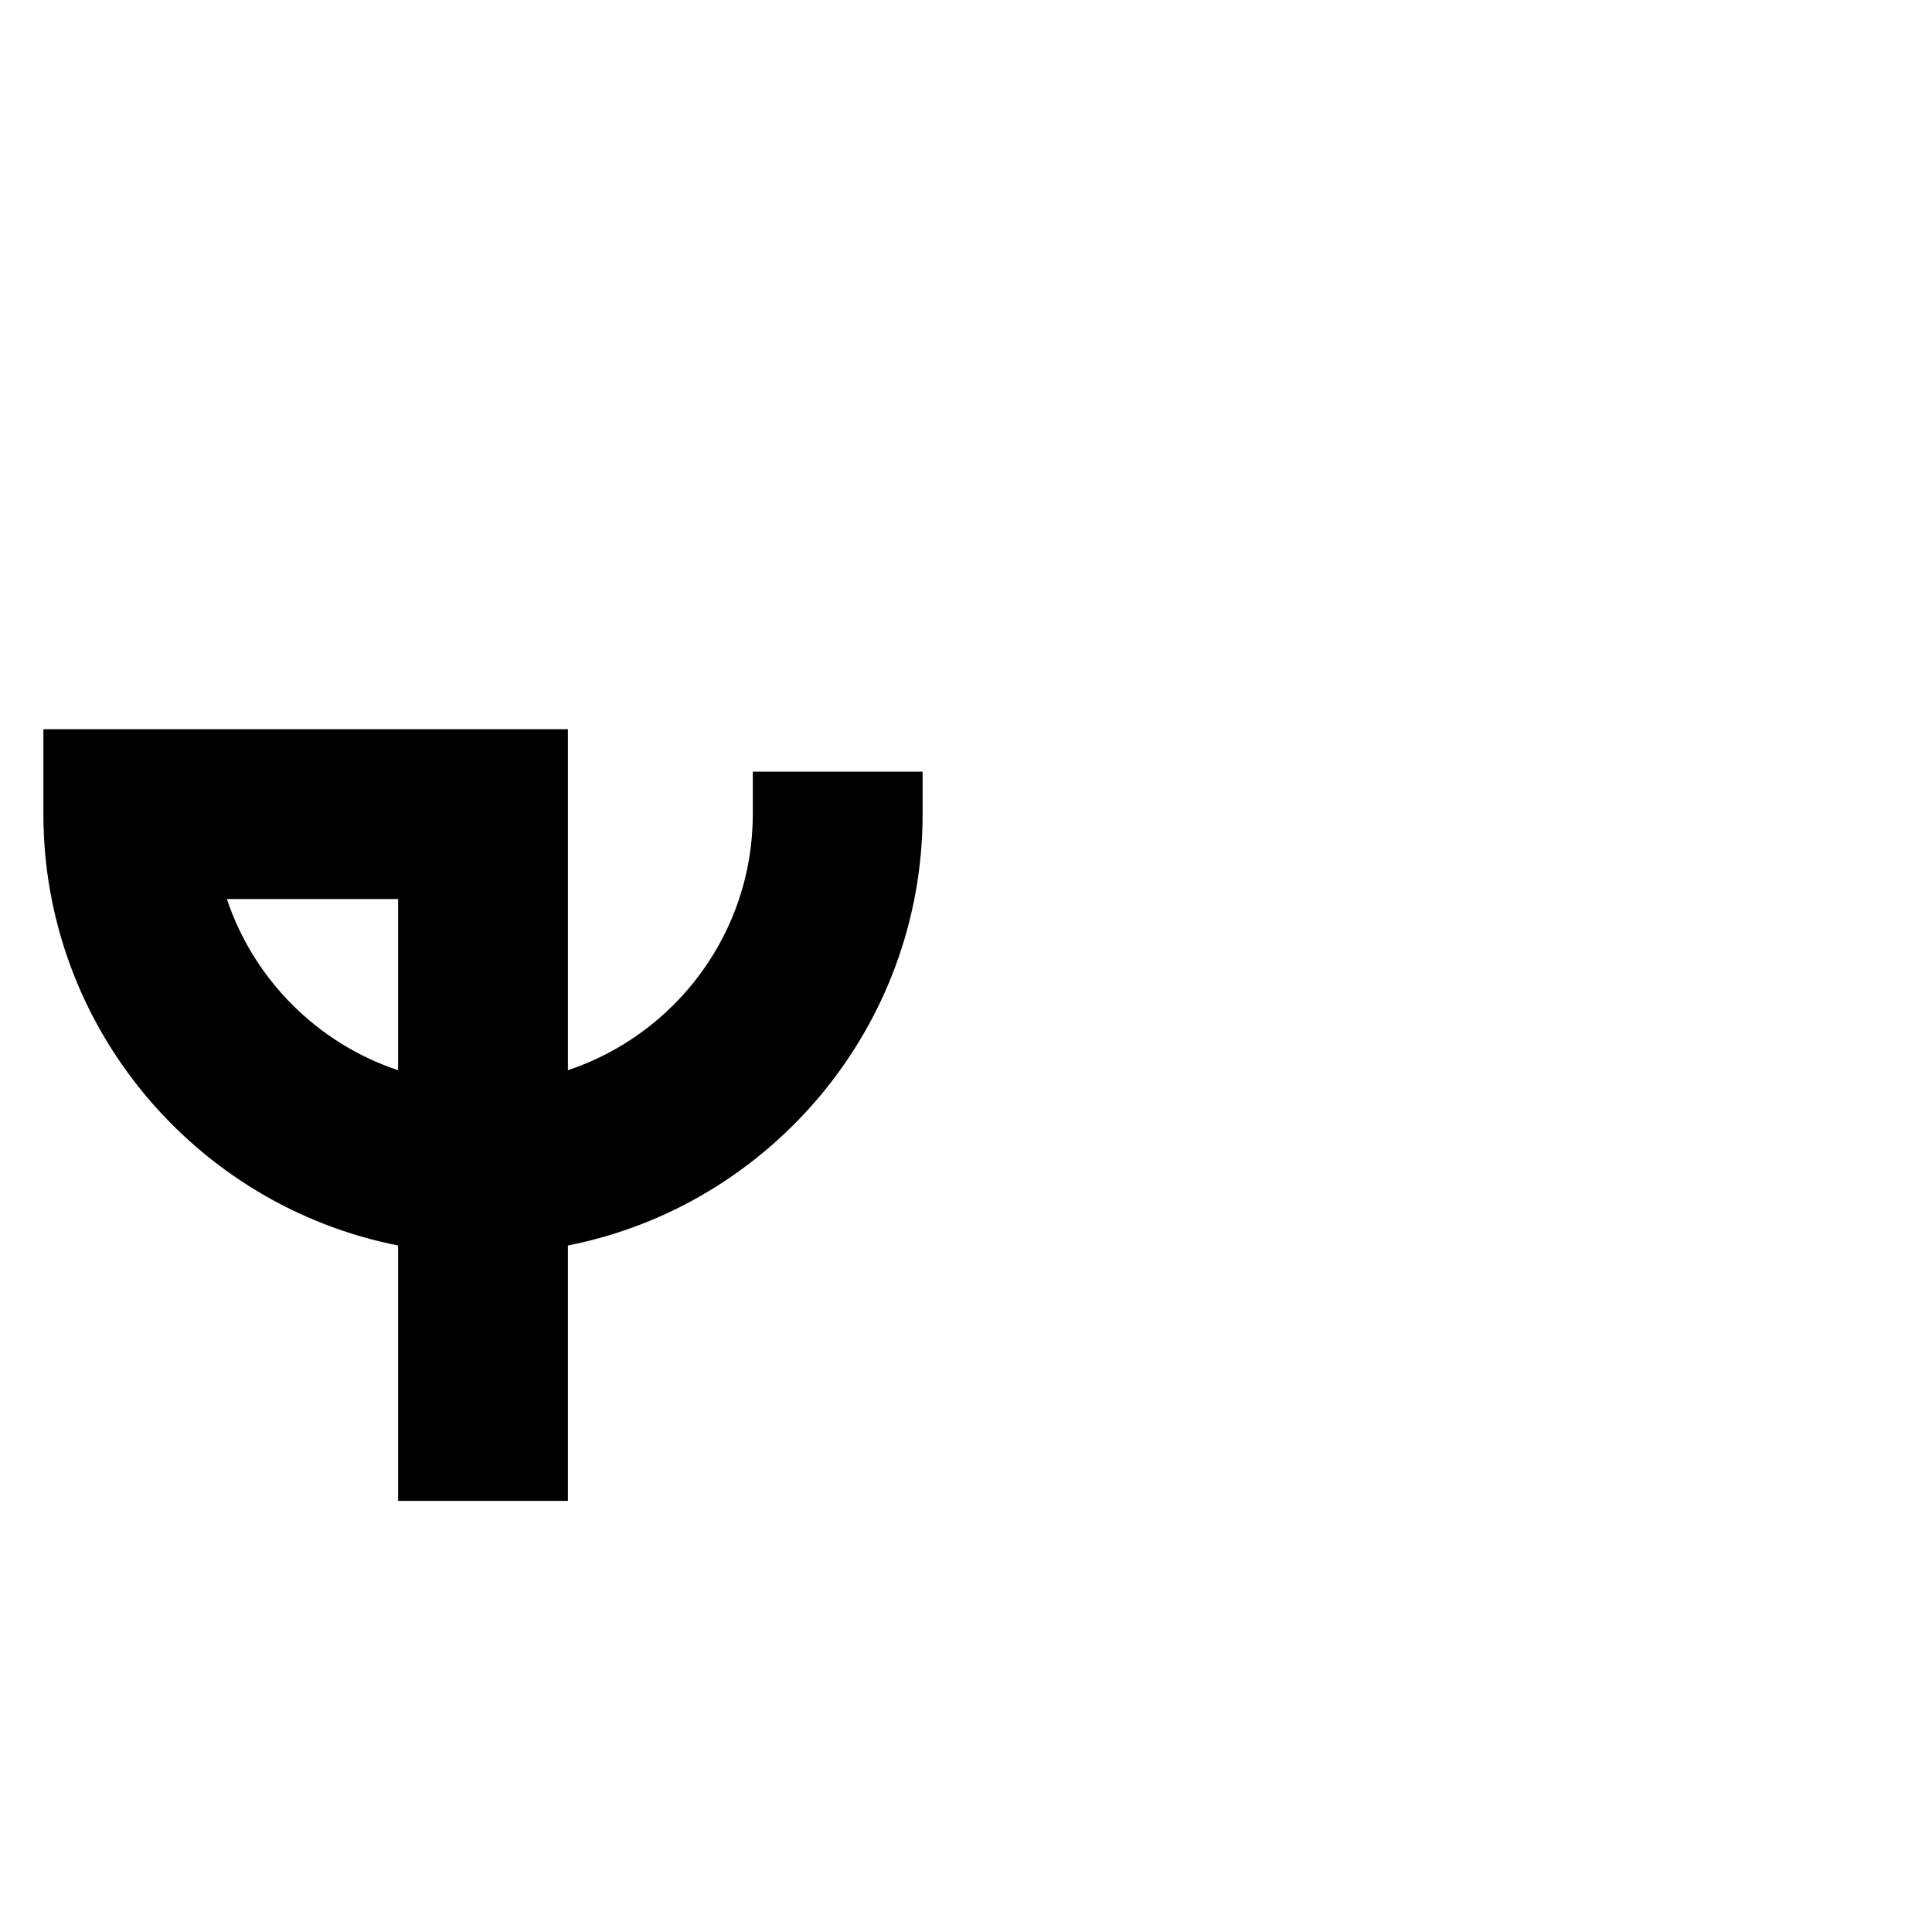
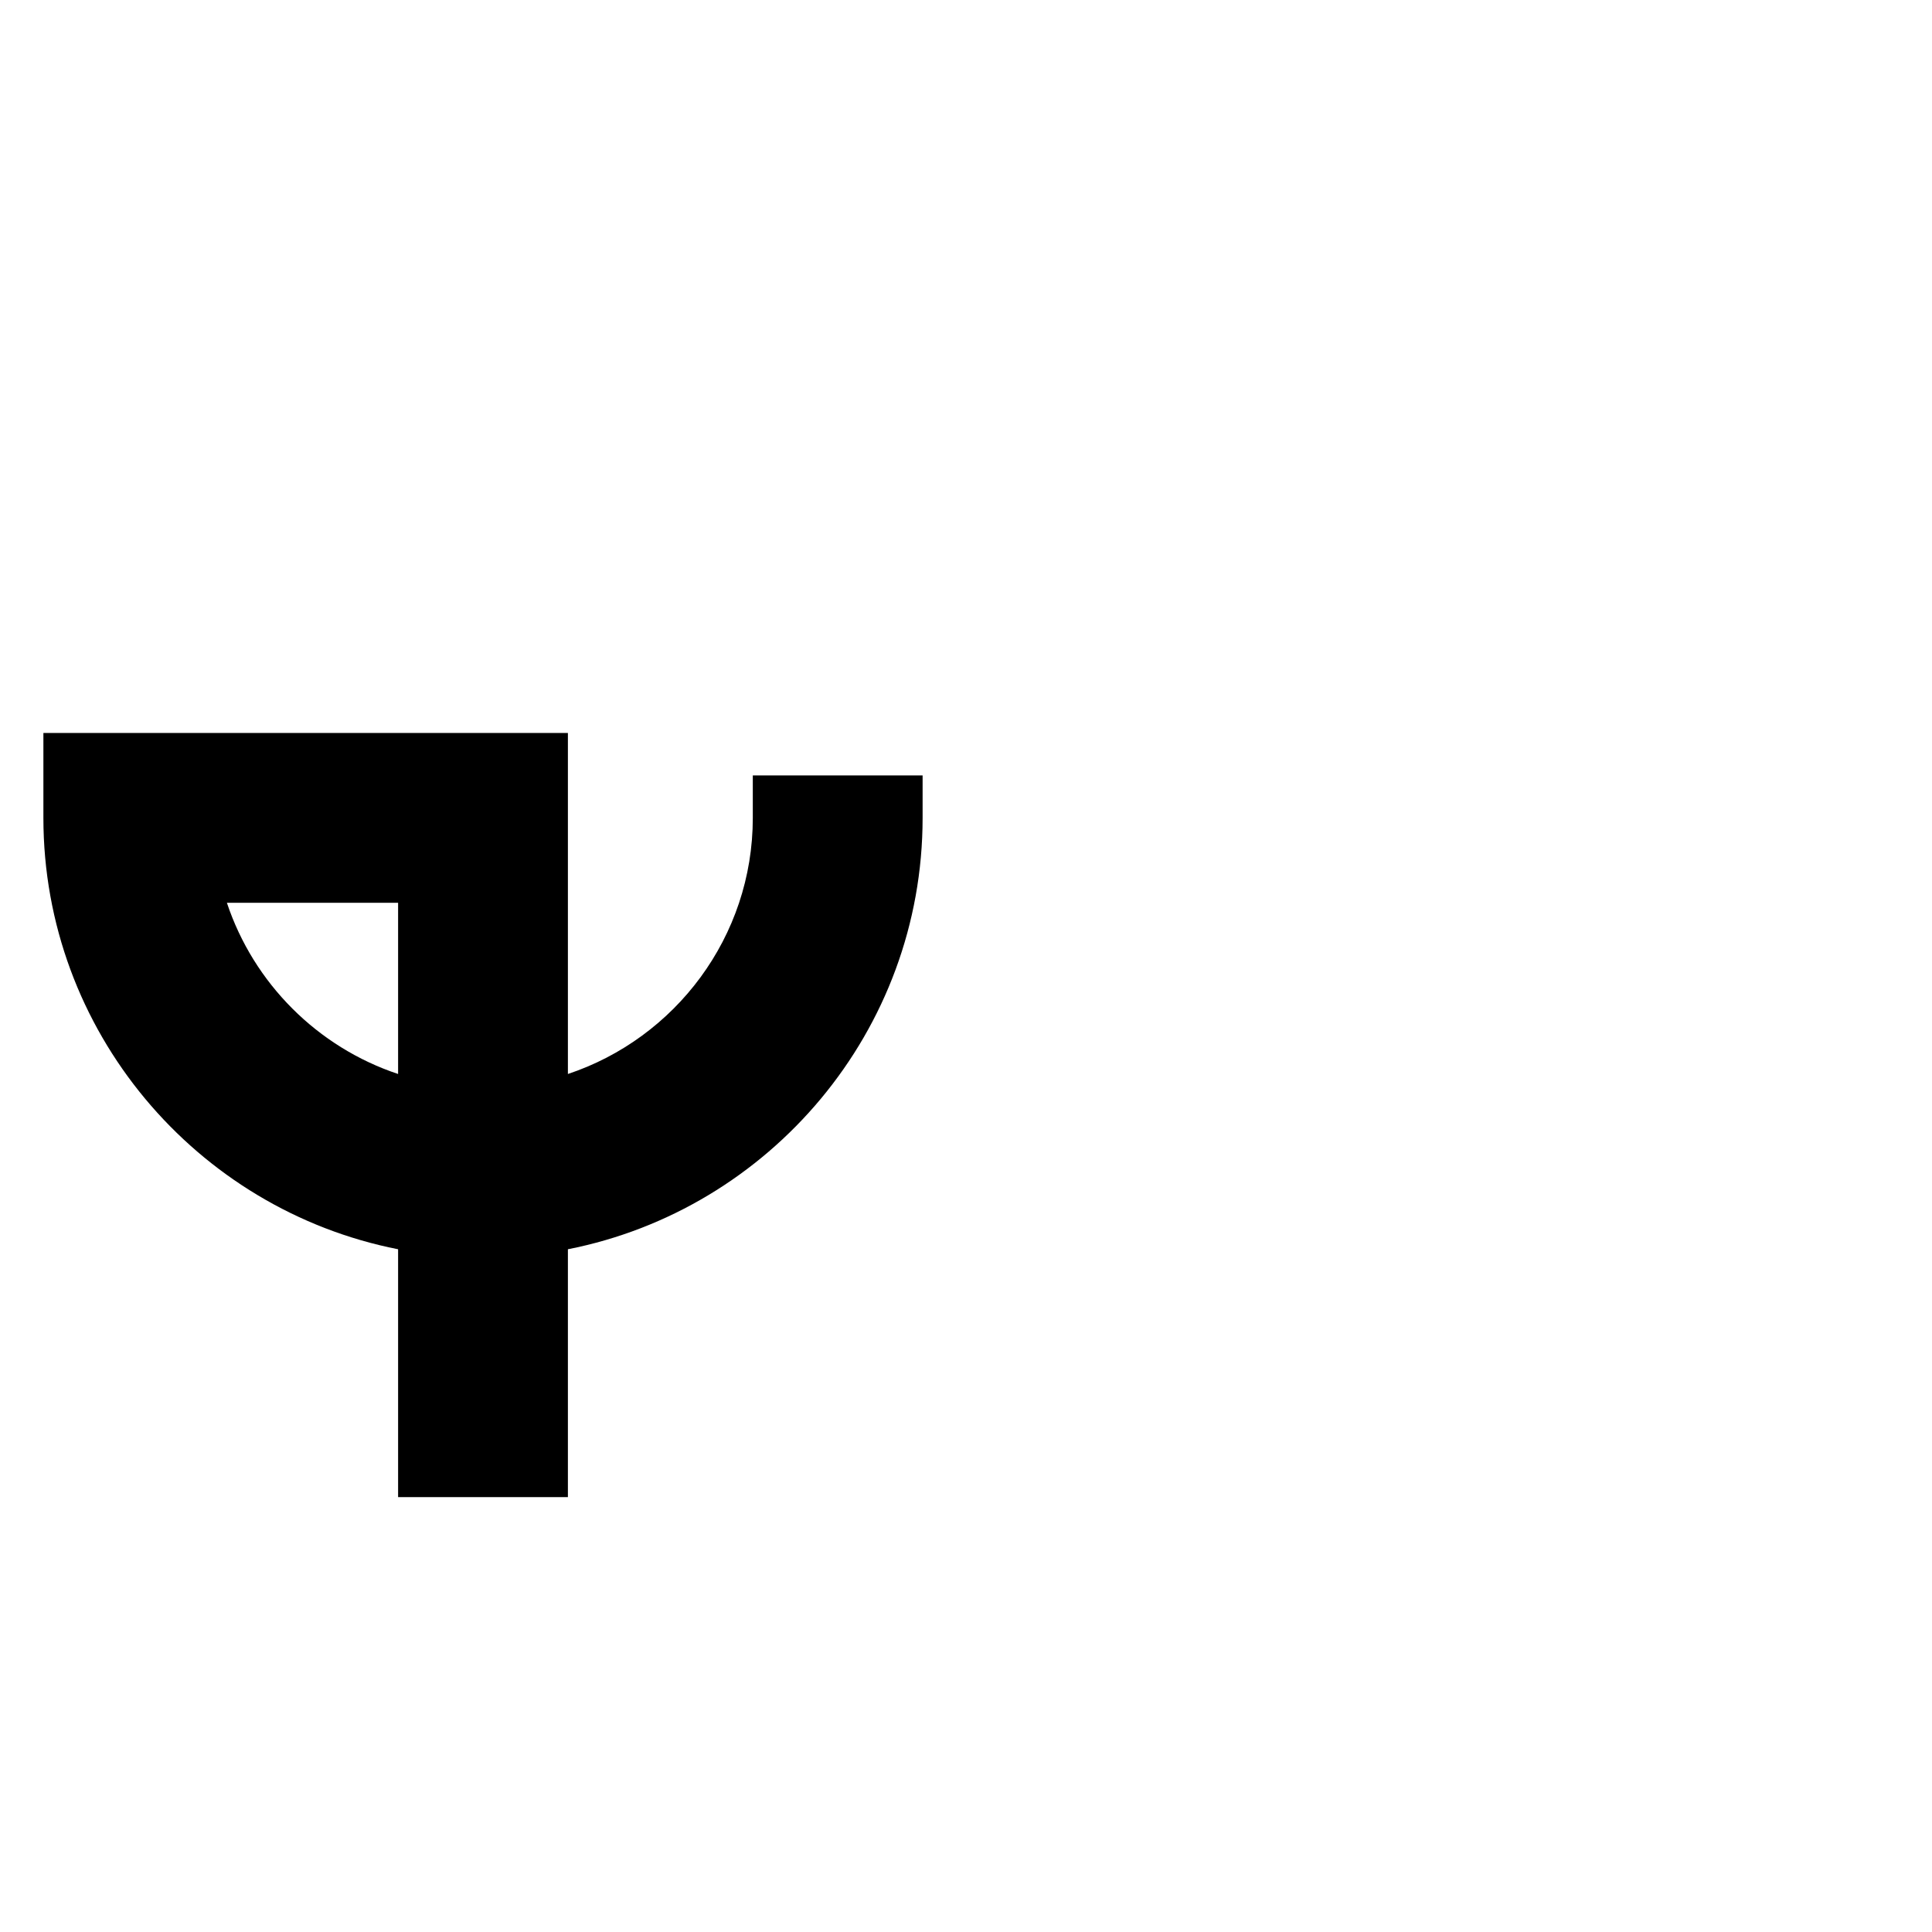
<svg xmlns="http://www.w3.org/2000/svg" width="2048" height="2048">
-   <path id="path1" fill="#000000" stroke="none" d="M 46 773 L 46 863 C 46 1089.032 208.065 1278.174 422 1320.264 L 422 1591 L 602 1591 L 602 1320.264 C 815.945 1278.173 978 1089.019 978 863 L 978 818 L 798 818 L 798 863 C 798 989.182 715.703 1096.641 602 1134.475 L 602 773 L 422 773 Z M 240.525 953 L 422 953 L 422 1134.475 C 336.615 1106.063 268.937 1038.388 240.525 953 Z" />
+   <path id="path1" fill="#000000" stroke="none" d="M 46 777 L 46 867 C 46 1093.032 208.065 1282.174 422 1324.264 L 422 1587 L 602 1587 L 602 1324.264 C 815.945 1282.173 978 1093.019 978 867 L 978 822 L 798 822 L 798 867 C 798 993.182 715.703 1100.641 602 1138.475 L 602 777 L 422 777 Z M 240.525 957 L 422 957 L 422 1138.475 C 336.615 1110.063 268.937 1042.388 240.525 957 Z" />
</svg>
